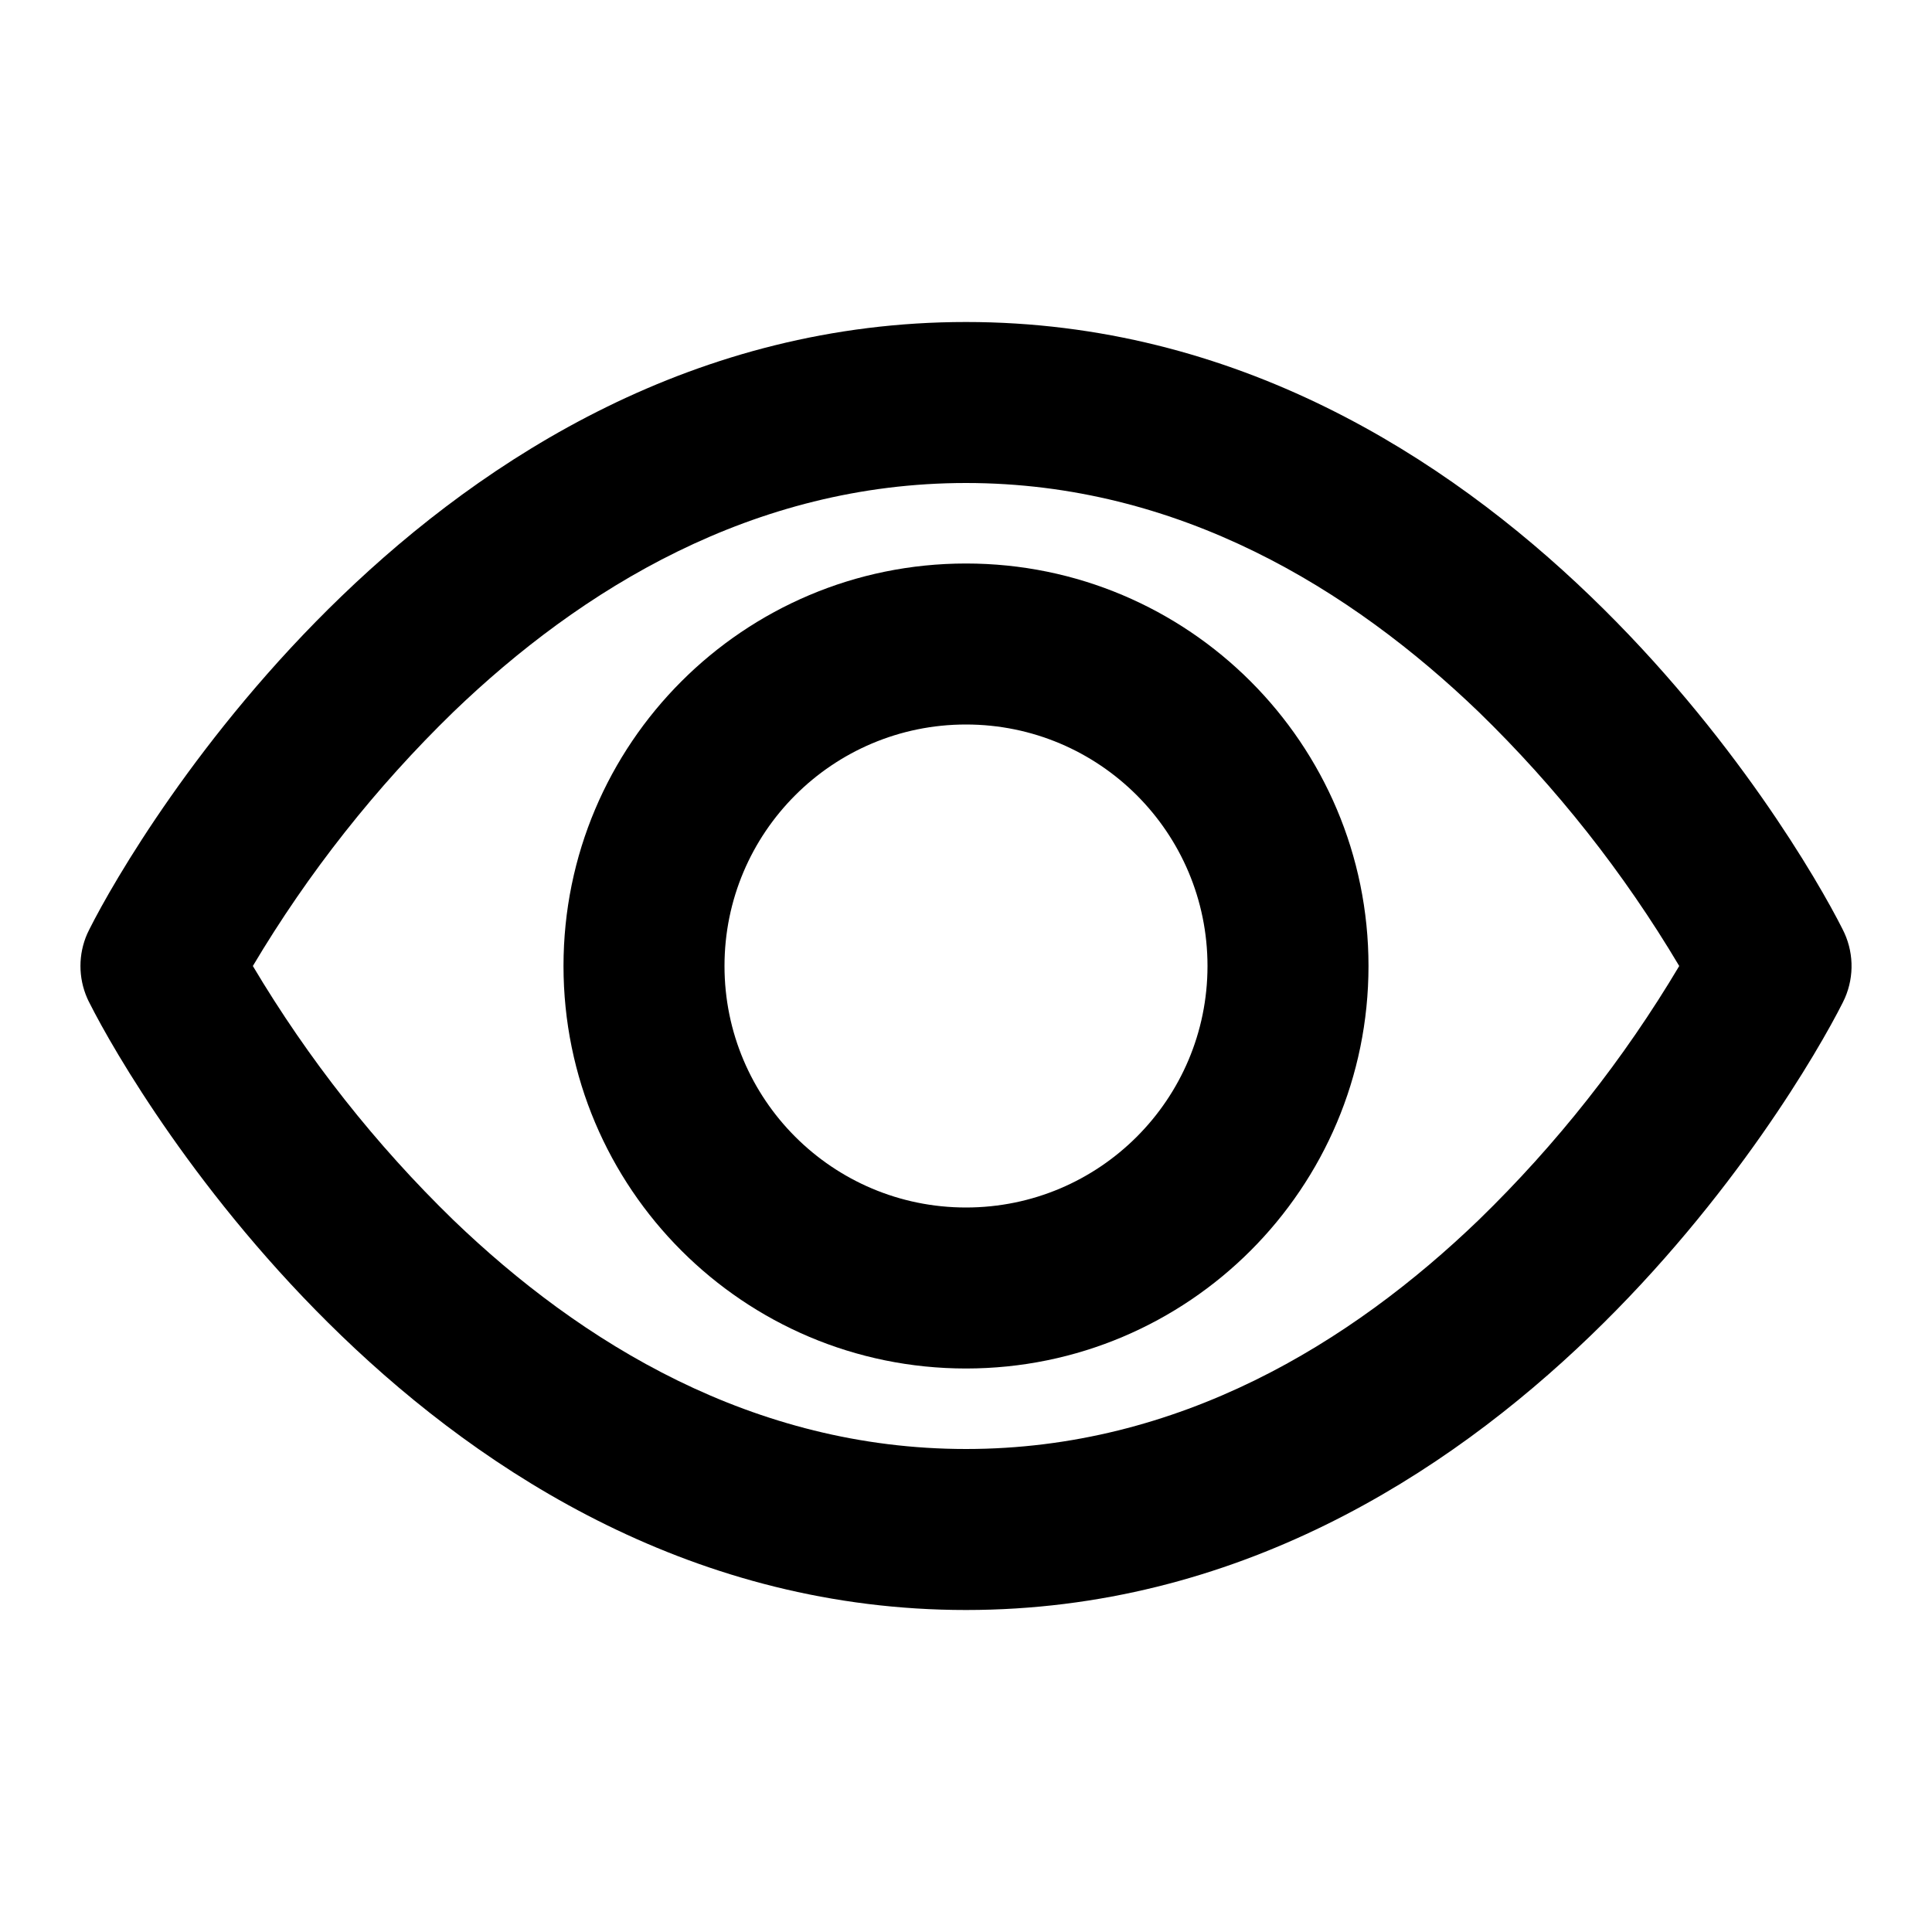
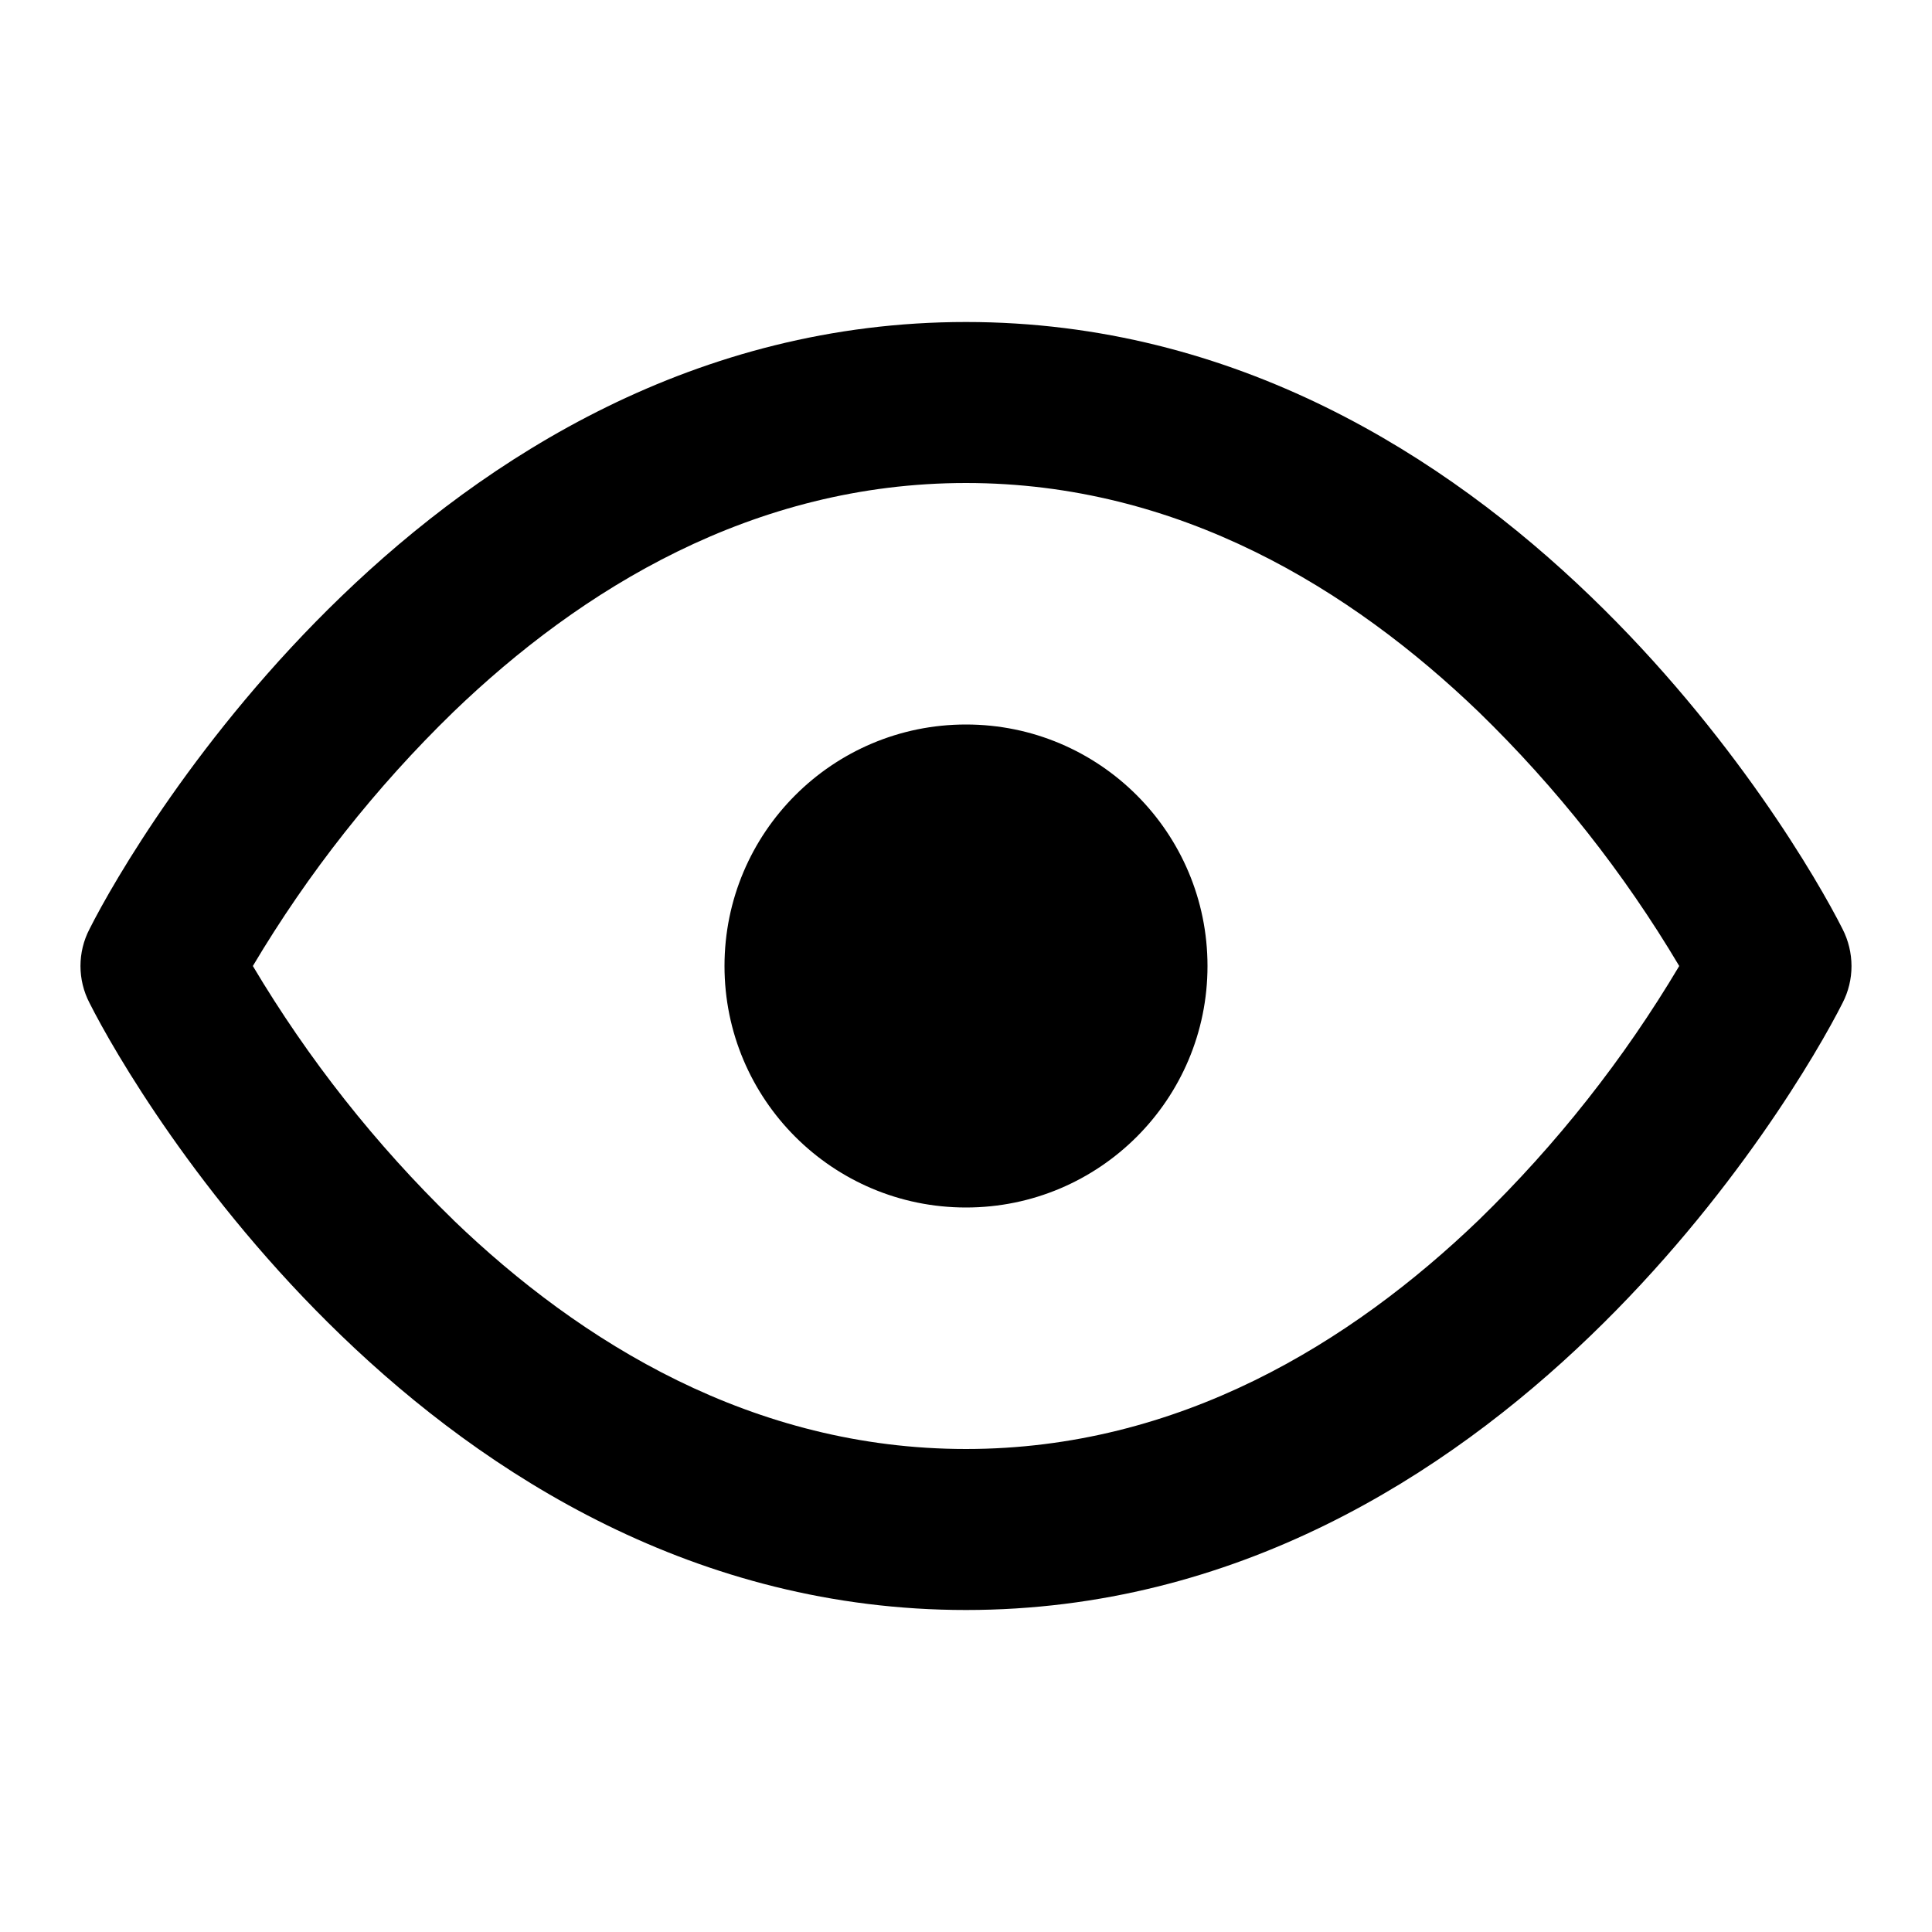
<svg xmlns="http://www.w3.org/2000/svg" viewBox="0 0 24 24">
-   <path fill-rule="evenodd" d="M12 17a5 5 0 1 0 0-10 5 5 0 0 0 0 10Zm0-2a3 3 0 1 0 0-6 3 3 0 0 0 0 6Z" clip-rule="evenodd" />
-   <path fill-rule="evenodd" d="M1.083 12.399c.009.02.018.04.029.06.294.585 1.353 2.424 3.132 4.136C6.036 18.321 8.647 20 12 20c3.354 0 5.964-1.679 7.756-3.405 1.779-1.712 2.838-3.551 3.133-4.136l.029-.061a.995.995 0 0 0-.03-.857c-.294-.585-1.353-2.424-3.132-4.136C17.964 5.679 15.354 4 12 4 8.647 4 6.036 5.679 4.244 7.405c-1.778 1.712-2.838 3.551-3.132 4.136l-.029.06a.994.994 0 0 0 0 .798ZM3.141 12a15.309 15.309 0 0 0 2.49 3.155C7.214 16.679 9.354 18 12.001 18c2.646 0 4.785-1.321 6.368-2.845A15.306 15.306 0 0 0 20.86 12a15.306 15.306 0 0 0-2.49-3.155C16.786 7.321 14.647 6 12 6 9.354 6 7.214 7.321 5.631 8.845A15.308 15.308 0 0 0 3.141 12Z" clip-rule="evenodd" />
+   <path fill-rule="evenodd" clip-rule="evenodd" d="M1.112 12.459a.994.994 0 0 1 0-.918c.294-.585 1.354-2.424 3.132-4.136C6.036 5.679 8.647 4 12 4c3.354 0 5.964 1.679 7.756 3.405 1.779 1.712 2.838 3.55 3.133 4.136A1.015 1.015 0 0 1 23 12a.995.995 0 0 1-.111.459c-.295.585-1.354 2.424-3.133 4.136C17.964 18.321 15.354 20 12 20c-3.353 0-5.964-1.679-7.756-3.405-1.779-1.712-2.838-3.551-3.132-4.136Zm4.52 2.696A15.309 15.309 0 0 1 3.141 12a15.308 15.308 0 0 1 2.49-3.155C7.213 7.321 9.353 6 12 6s4.786 1.321 6.37 2.845A15.306 15.306 0 0 1 20.86 12a15.306 15.306 0 0 1-2.49 3.155C16.785 16.679 14.646 18 12 18s-4.786-1.321-6.369-2.845ZM12 15a3 3 0 1 0 0-6 3 3 0 0 0 0 6Z" />
</svg>
